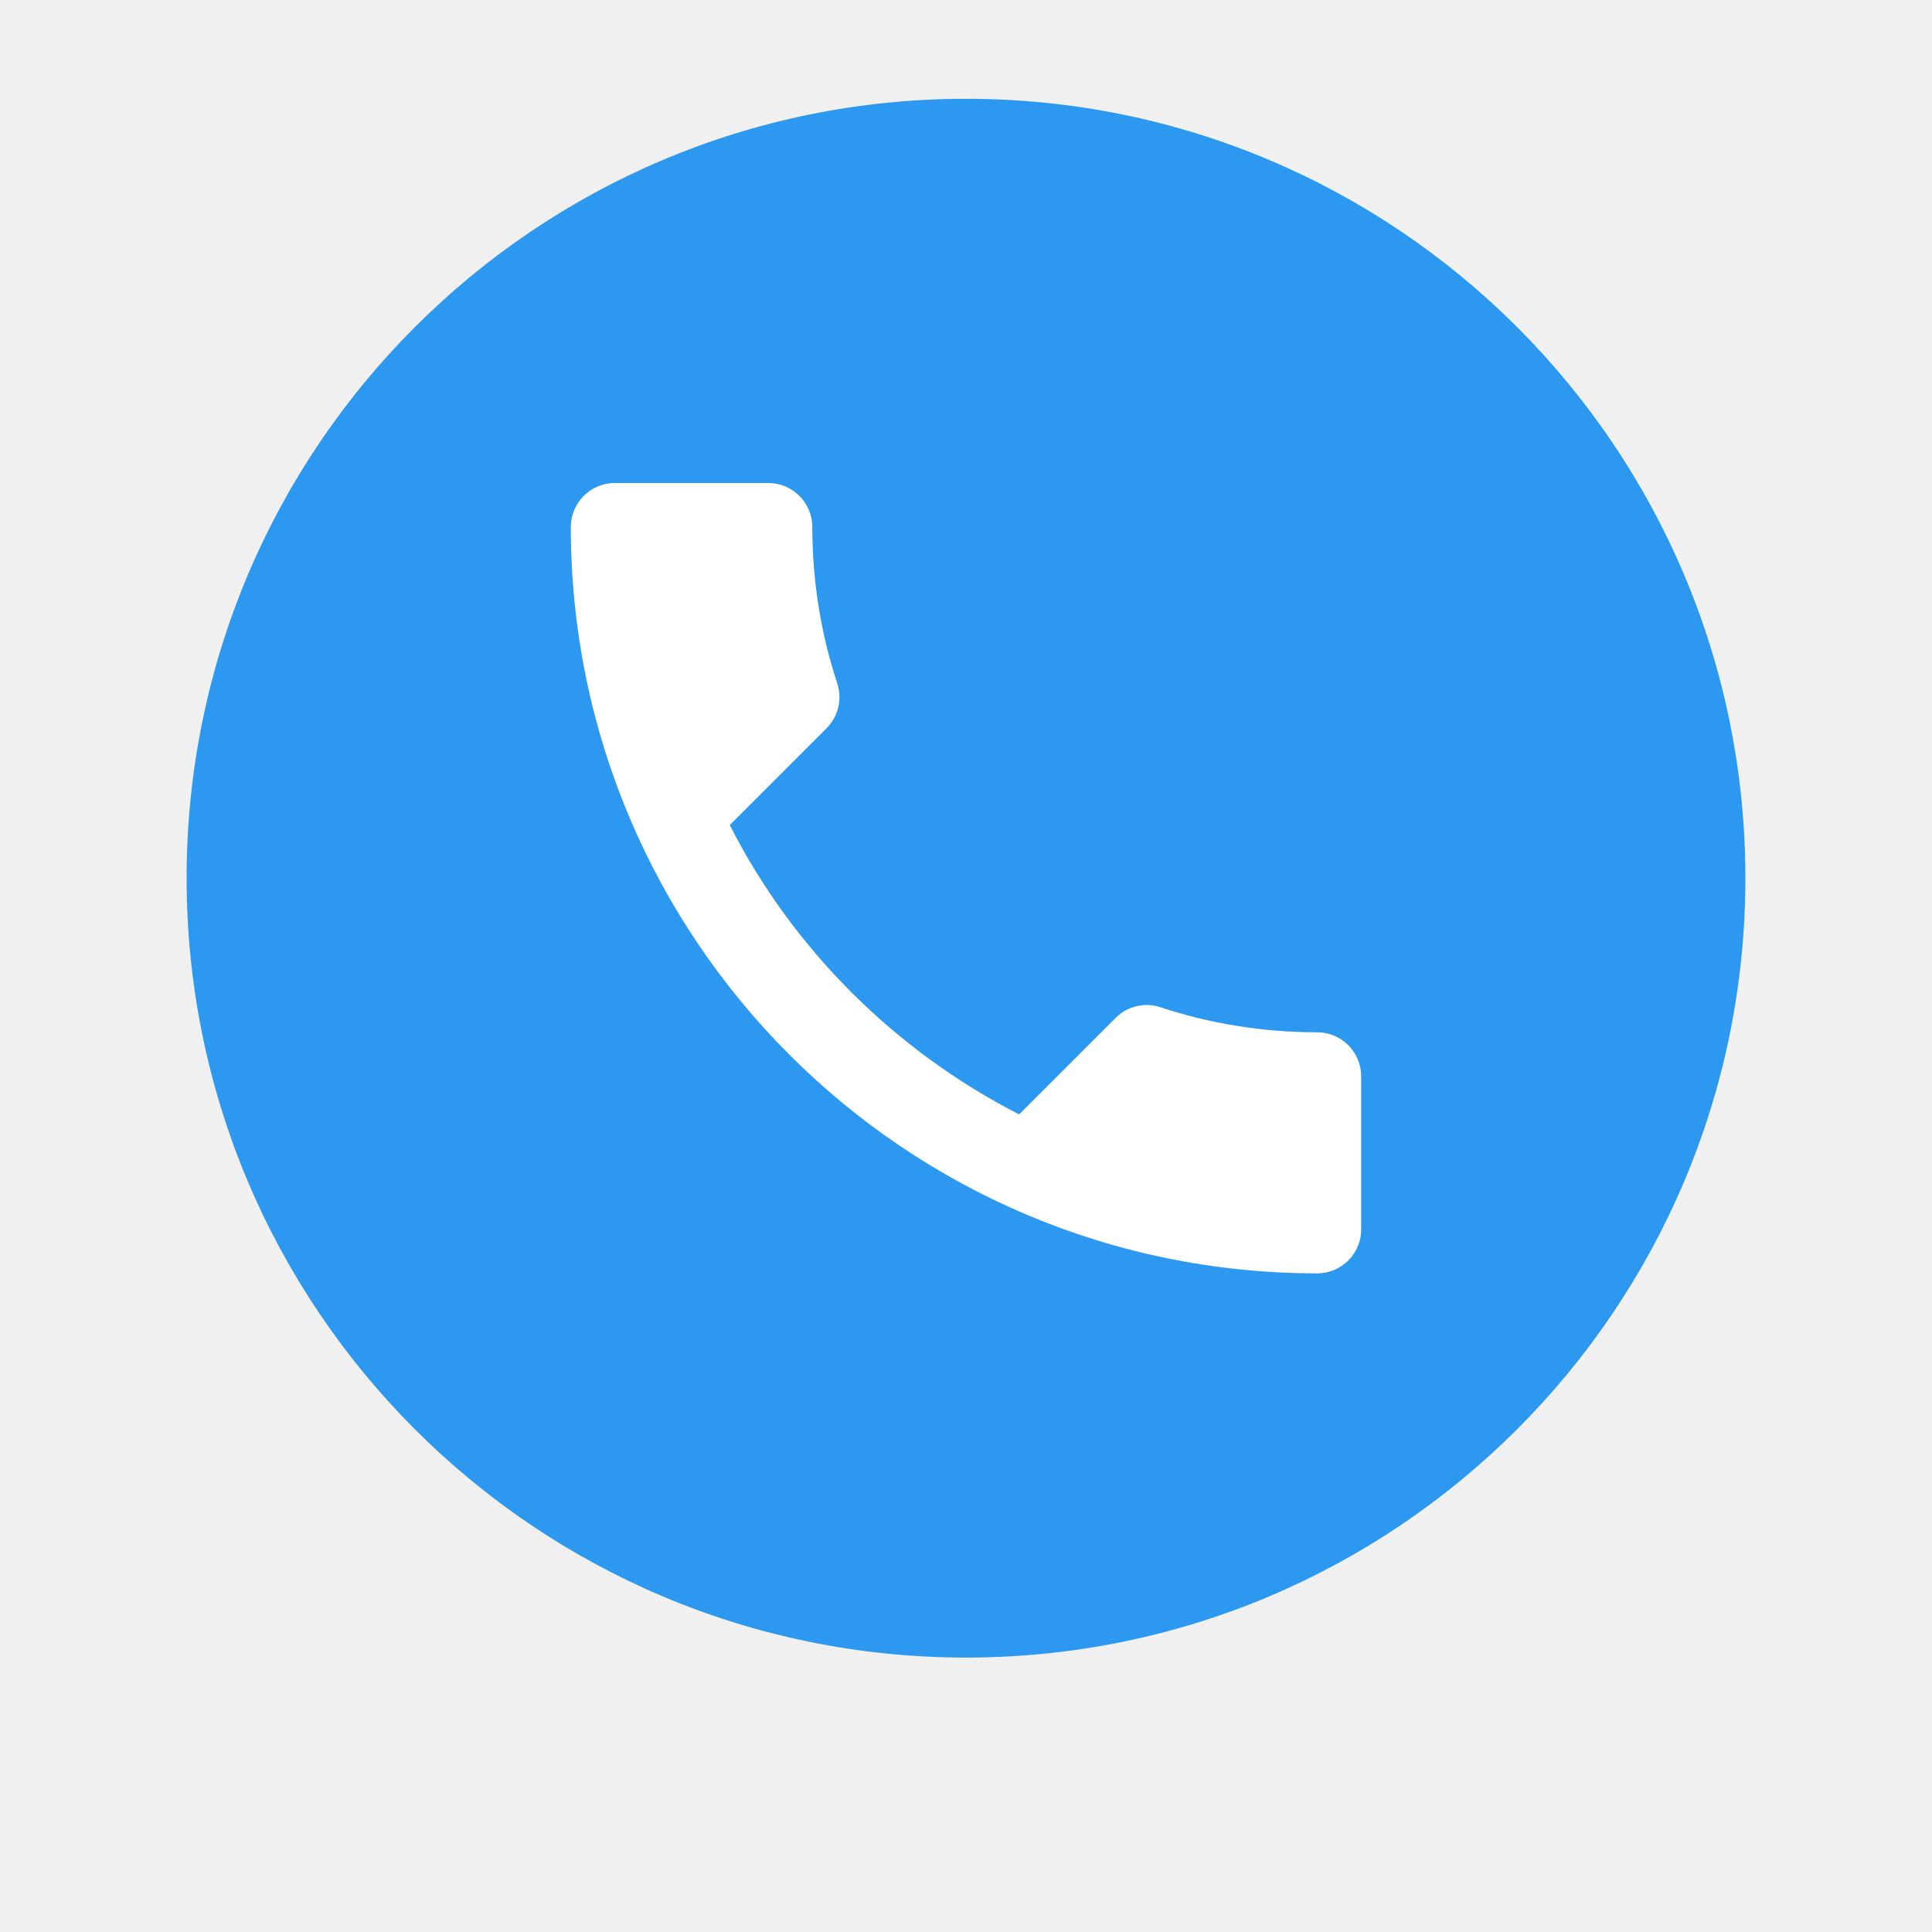
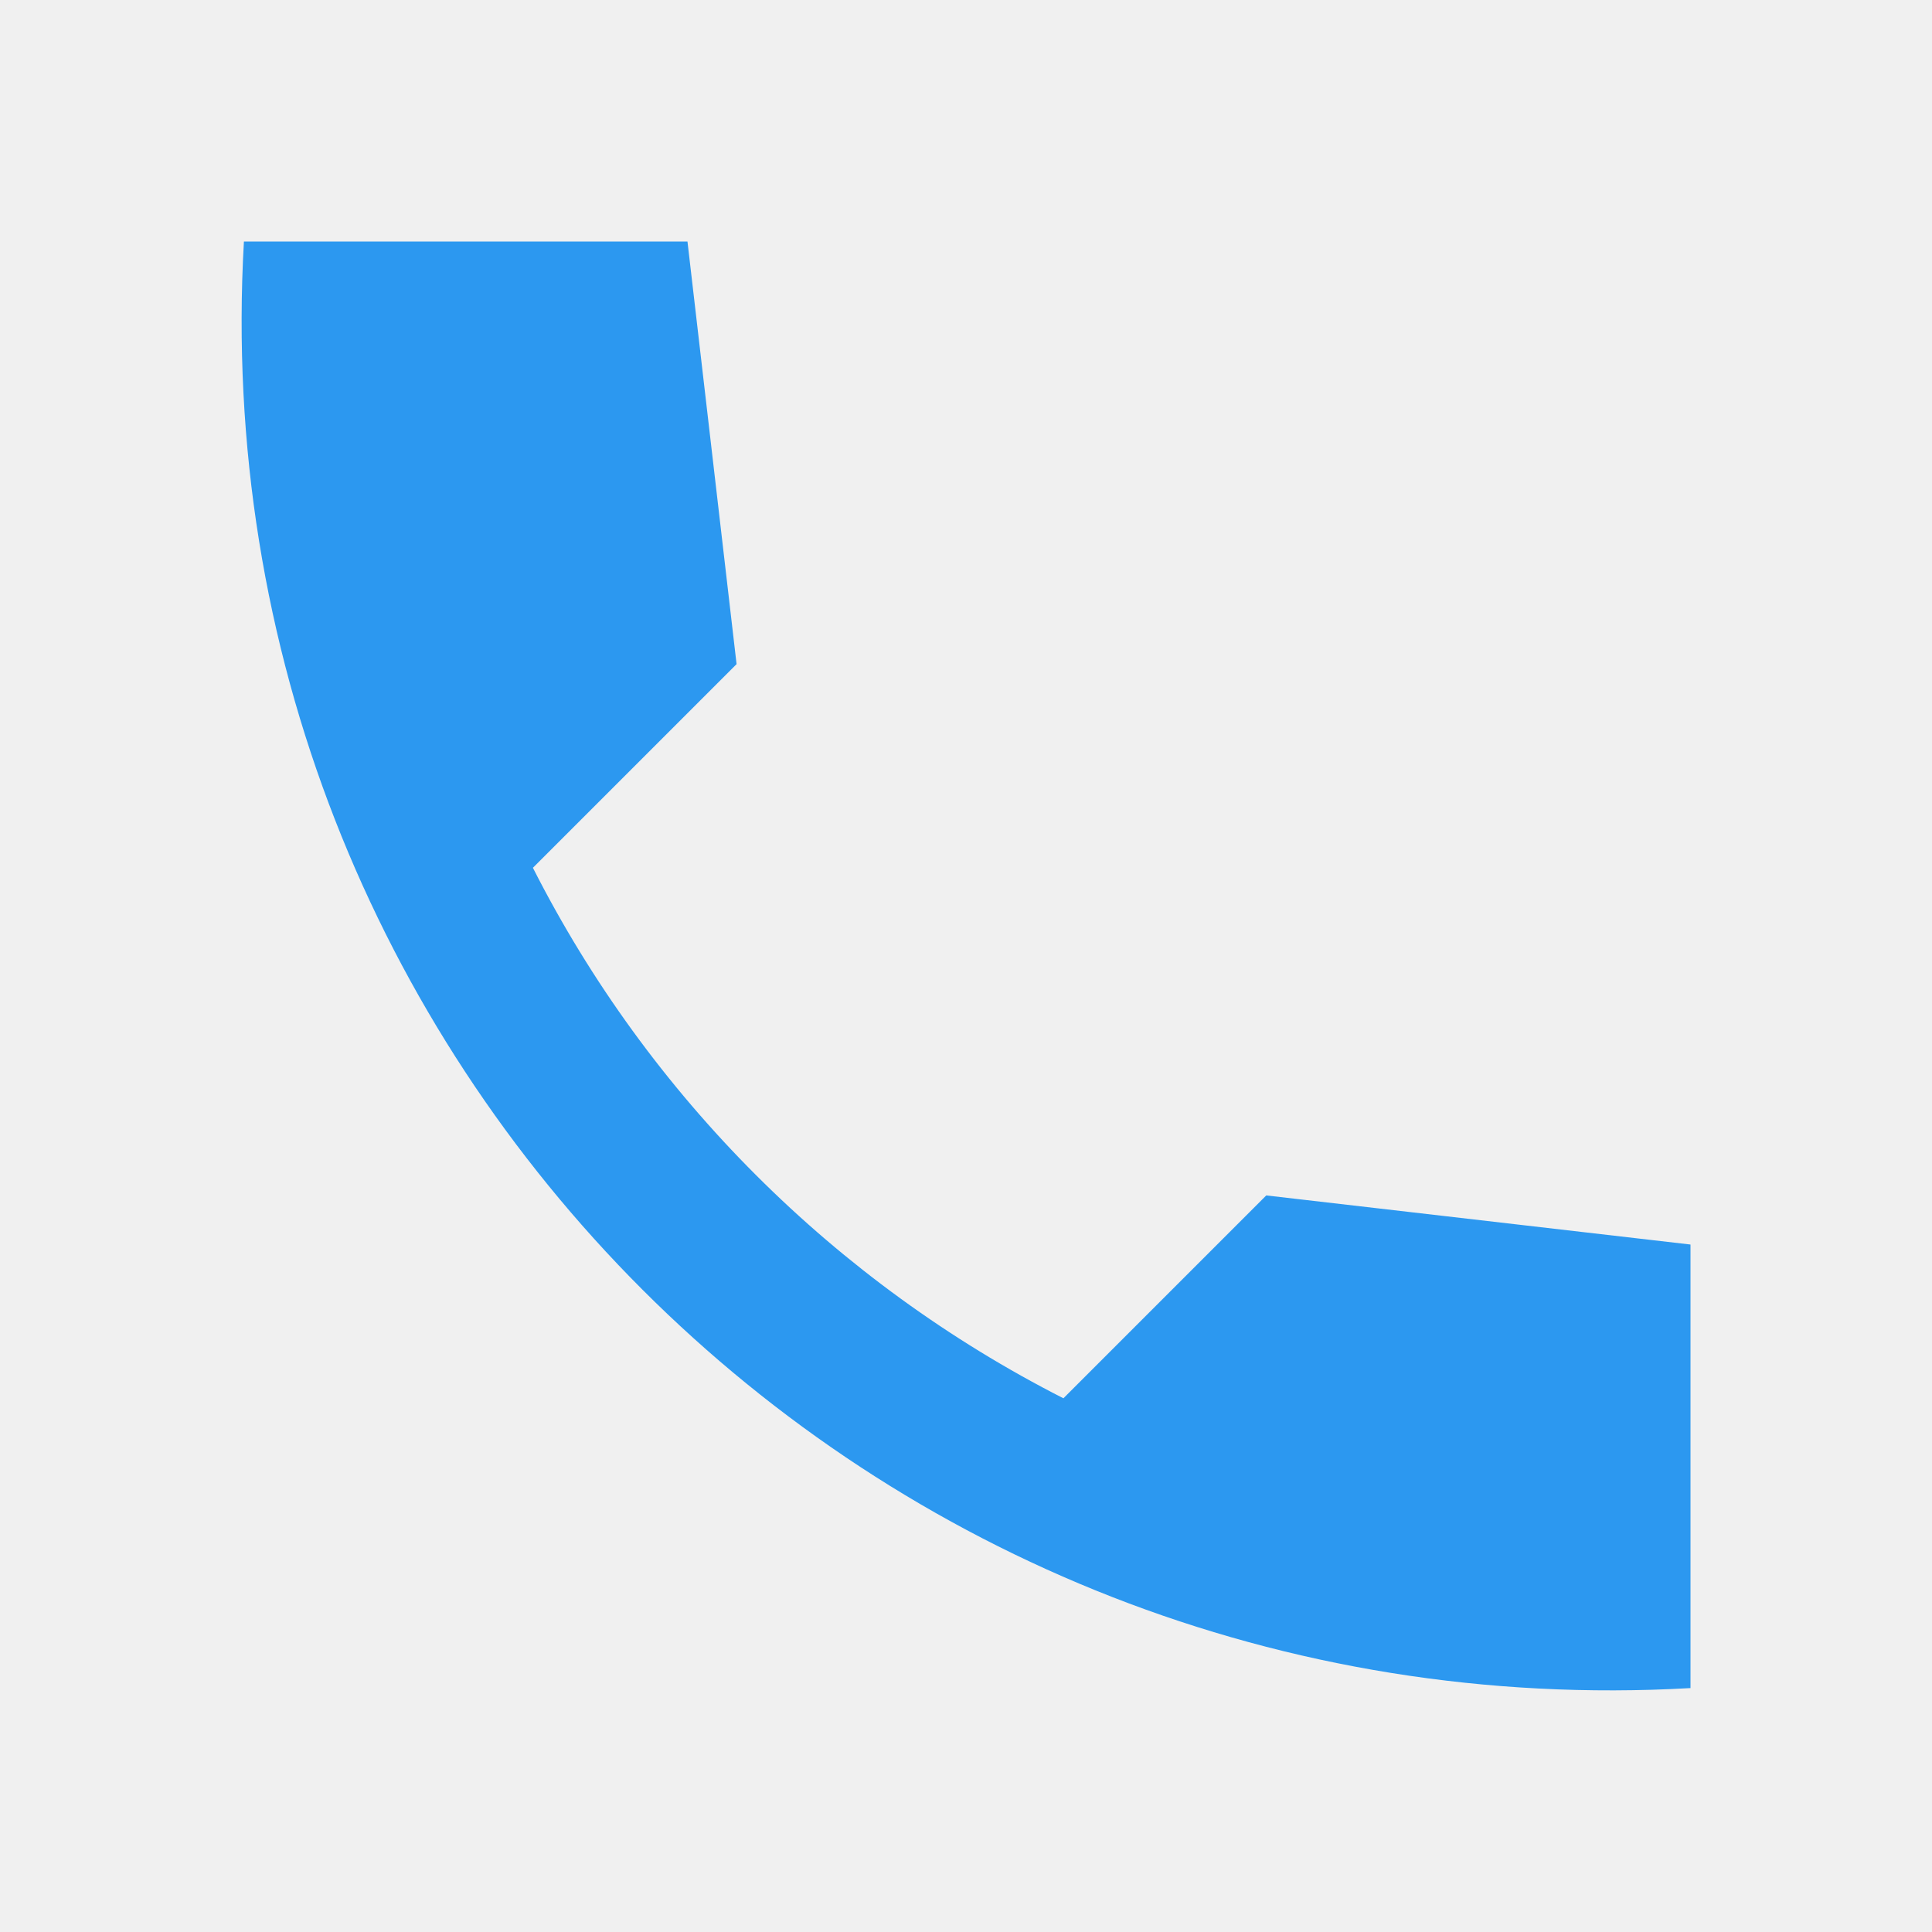
- <svg xmlns="http://www.w3.org/2000/svg" width="44" height="44" viewBox="0 0 44 44" fill="none">
-   <g>
-     <path d="M39.75 20C39.75 29.803 31.803 37.75 22 37.75C12.197 37.75 4.25 29.803 4.25 20C4.25 10.197 12.197 2.25 22 2.25C31.803 2.25 39.75 10.197 39.75 20Z" fill="#2C98F0" />
-     <path d="M39.75 20C39.75 29.803 31.803 37.75 22 37.75C12.197 37.75 4.25 29.803 4.25 20C4.25 10.197 12.197 2.25 22 2.25C31.803 2.25 39.75 10.197 39.75 20Z" stroke="url(#paint0_linear)" stroke-width="0.5" />
-     <path d="M39.75 20C39.75 29.803 31.803 37.75 22 37.75C12.197 37.75 4.25 29.803 4.25 20C4.25 10.197 12.197 2.25 22 2.25C31.803 2.25 39.75 10.197 39.75 20Z" stroke="url(#paint1_linear)" stroke-width="0.5" />
-     <path d="M16.62 18.79C18.06 21.62 20.38 23.93 23.21 25.38L25.41 23.18C25.68 22.91 26.08 22.82 26.43 22.94C27.55 23.31 28.76 23.51 30 23.51C30.55 23.51 31 23.96 31 24.51V28C31 28.55 30.55 29 30 29C20.61 29 13 21.39 13 12C13 11.45 13.45 11 14 11H17.5C18.05 11 18.5 11.45 18.5 12C18.5 13.25 18.7 14.45 19.07 15.57C19.18 15.92 19.1 16.31 18.82 16.59L16.62 18.79Z" fill="white" />
-   </g>
+ <svg xmlns="http://www.w3.org/2000/svg" width="36" height="36" viewBox="0 0 36 36" fill="none">
+   <path d="M31.5 23.19L23.595 22.275L19.815 26.055C15.57 23.895 12.09 20.43 9.93 16.17L13.725 12.375L12.81 4.5H4.545C3.675 19.77 16.23 32.325 31.5 31.455V23.19V23.19Z" fill="#2C98F0" />
</svg>
